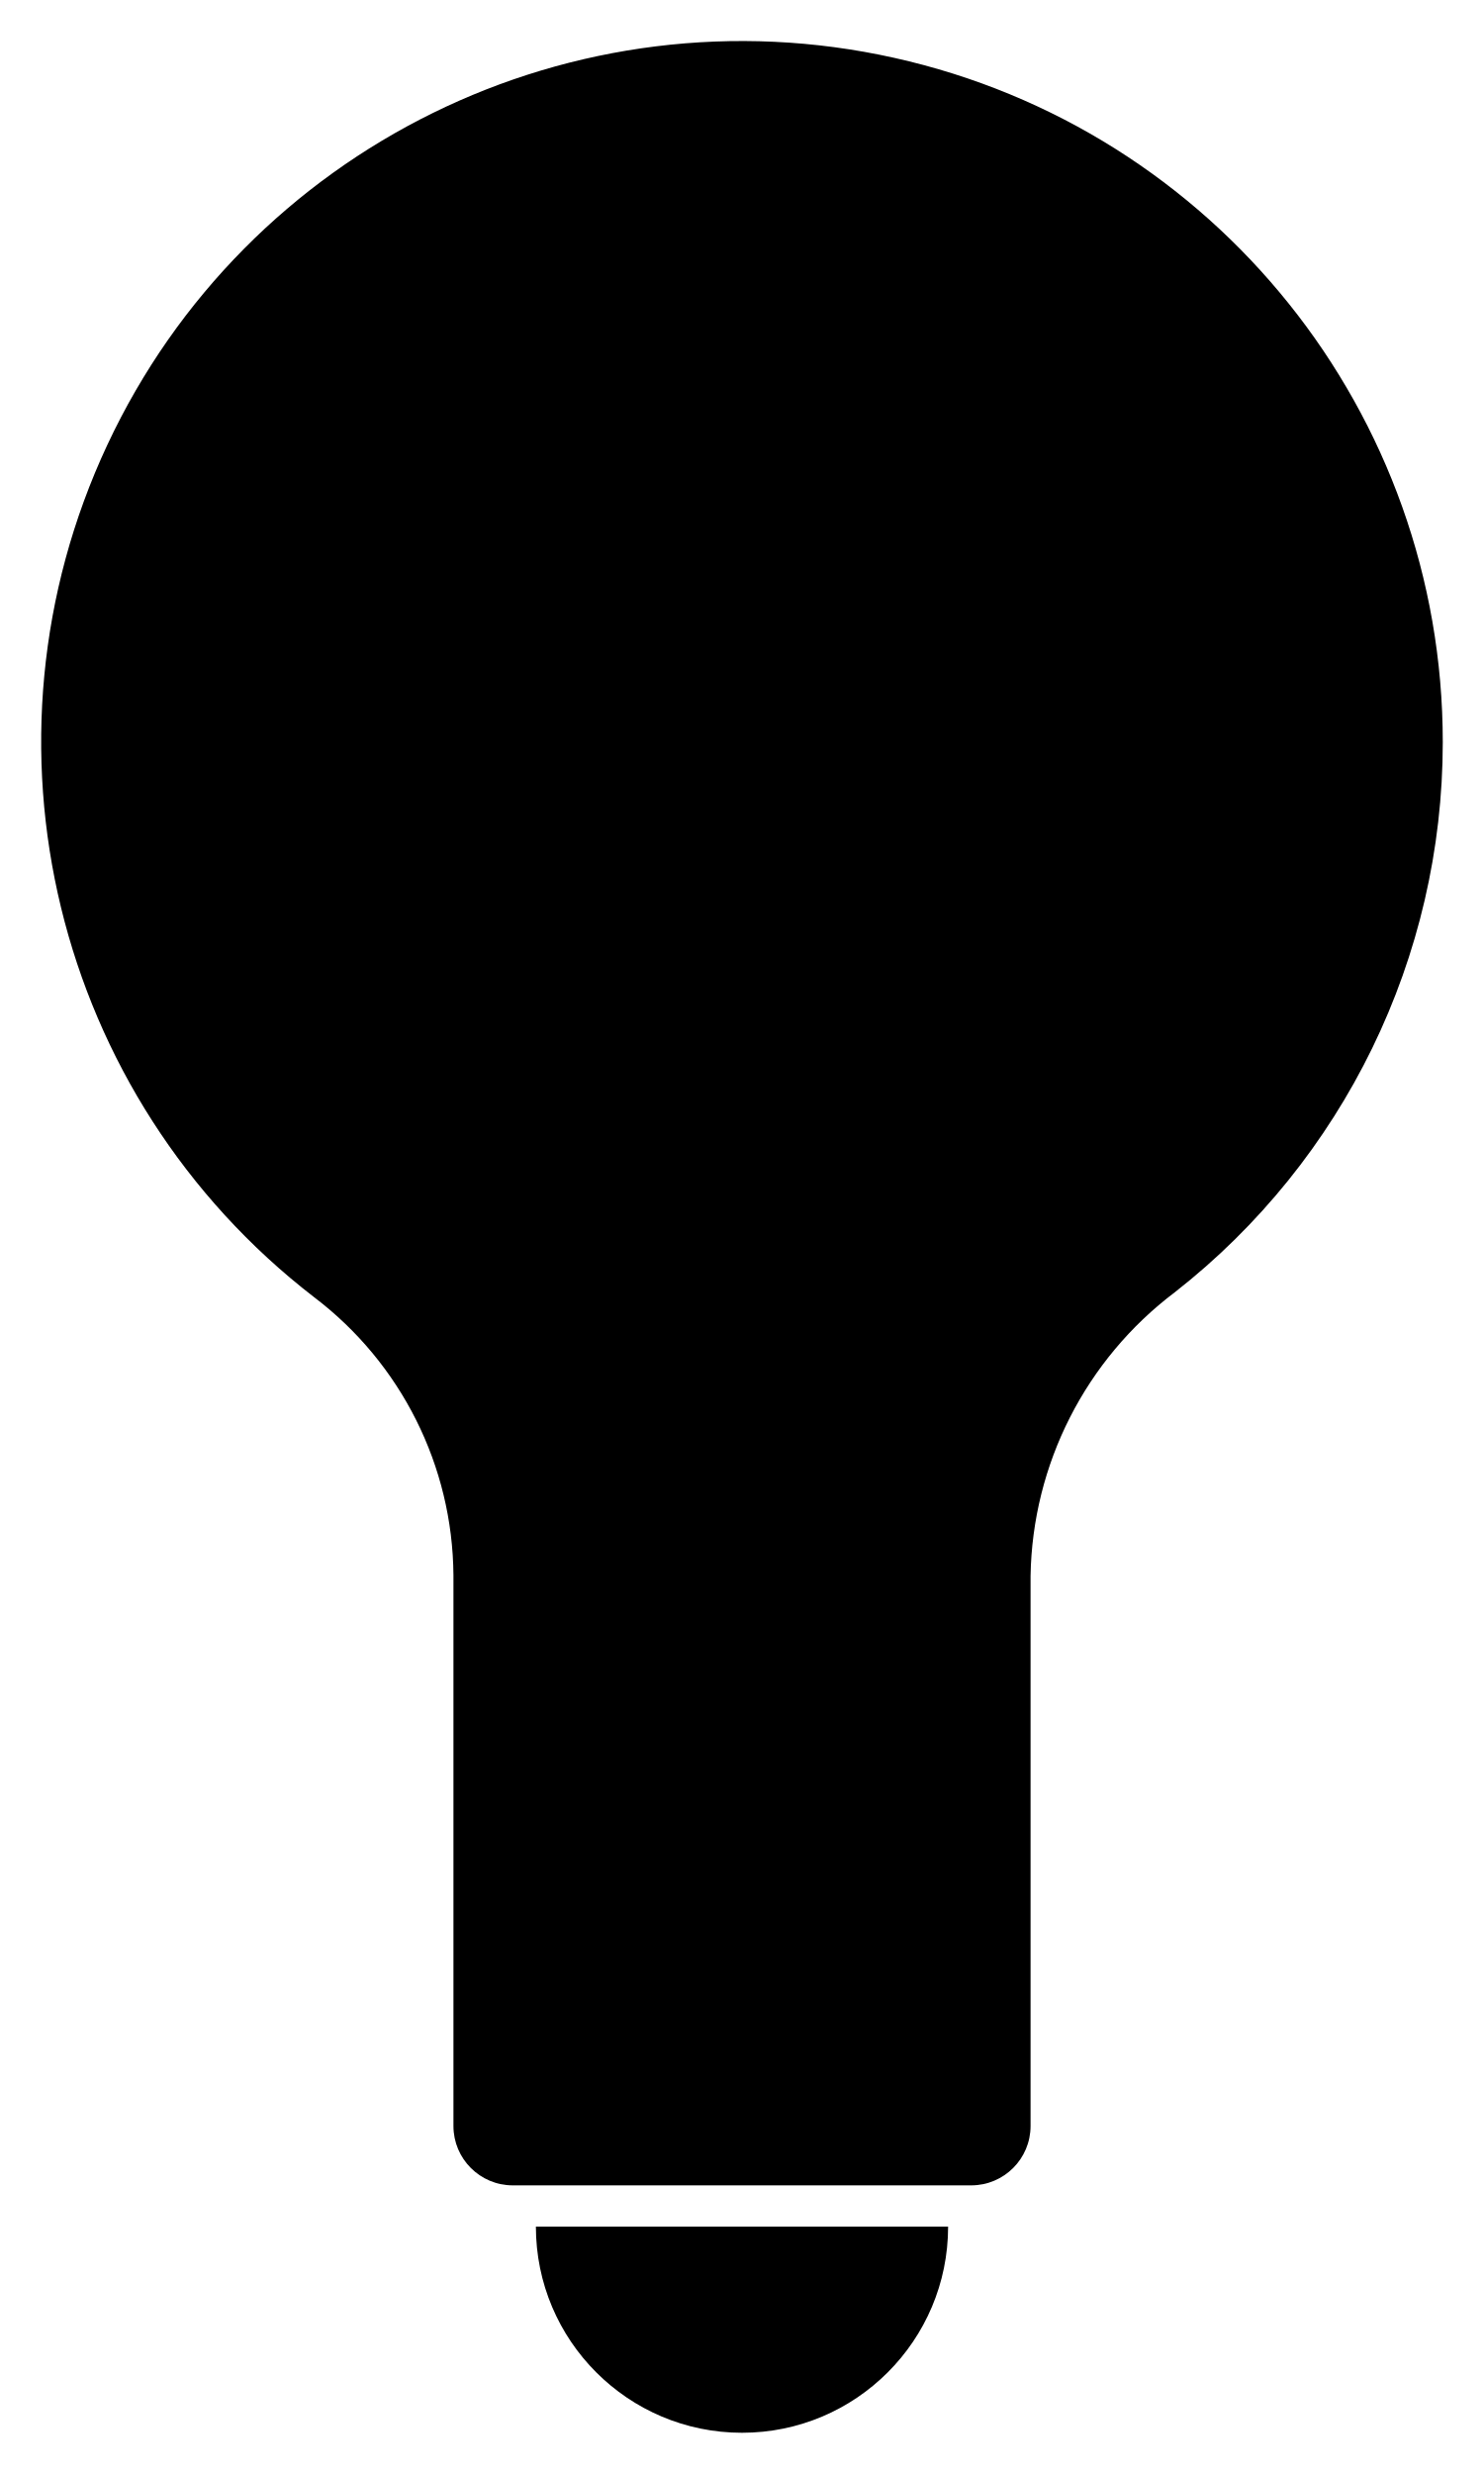
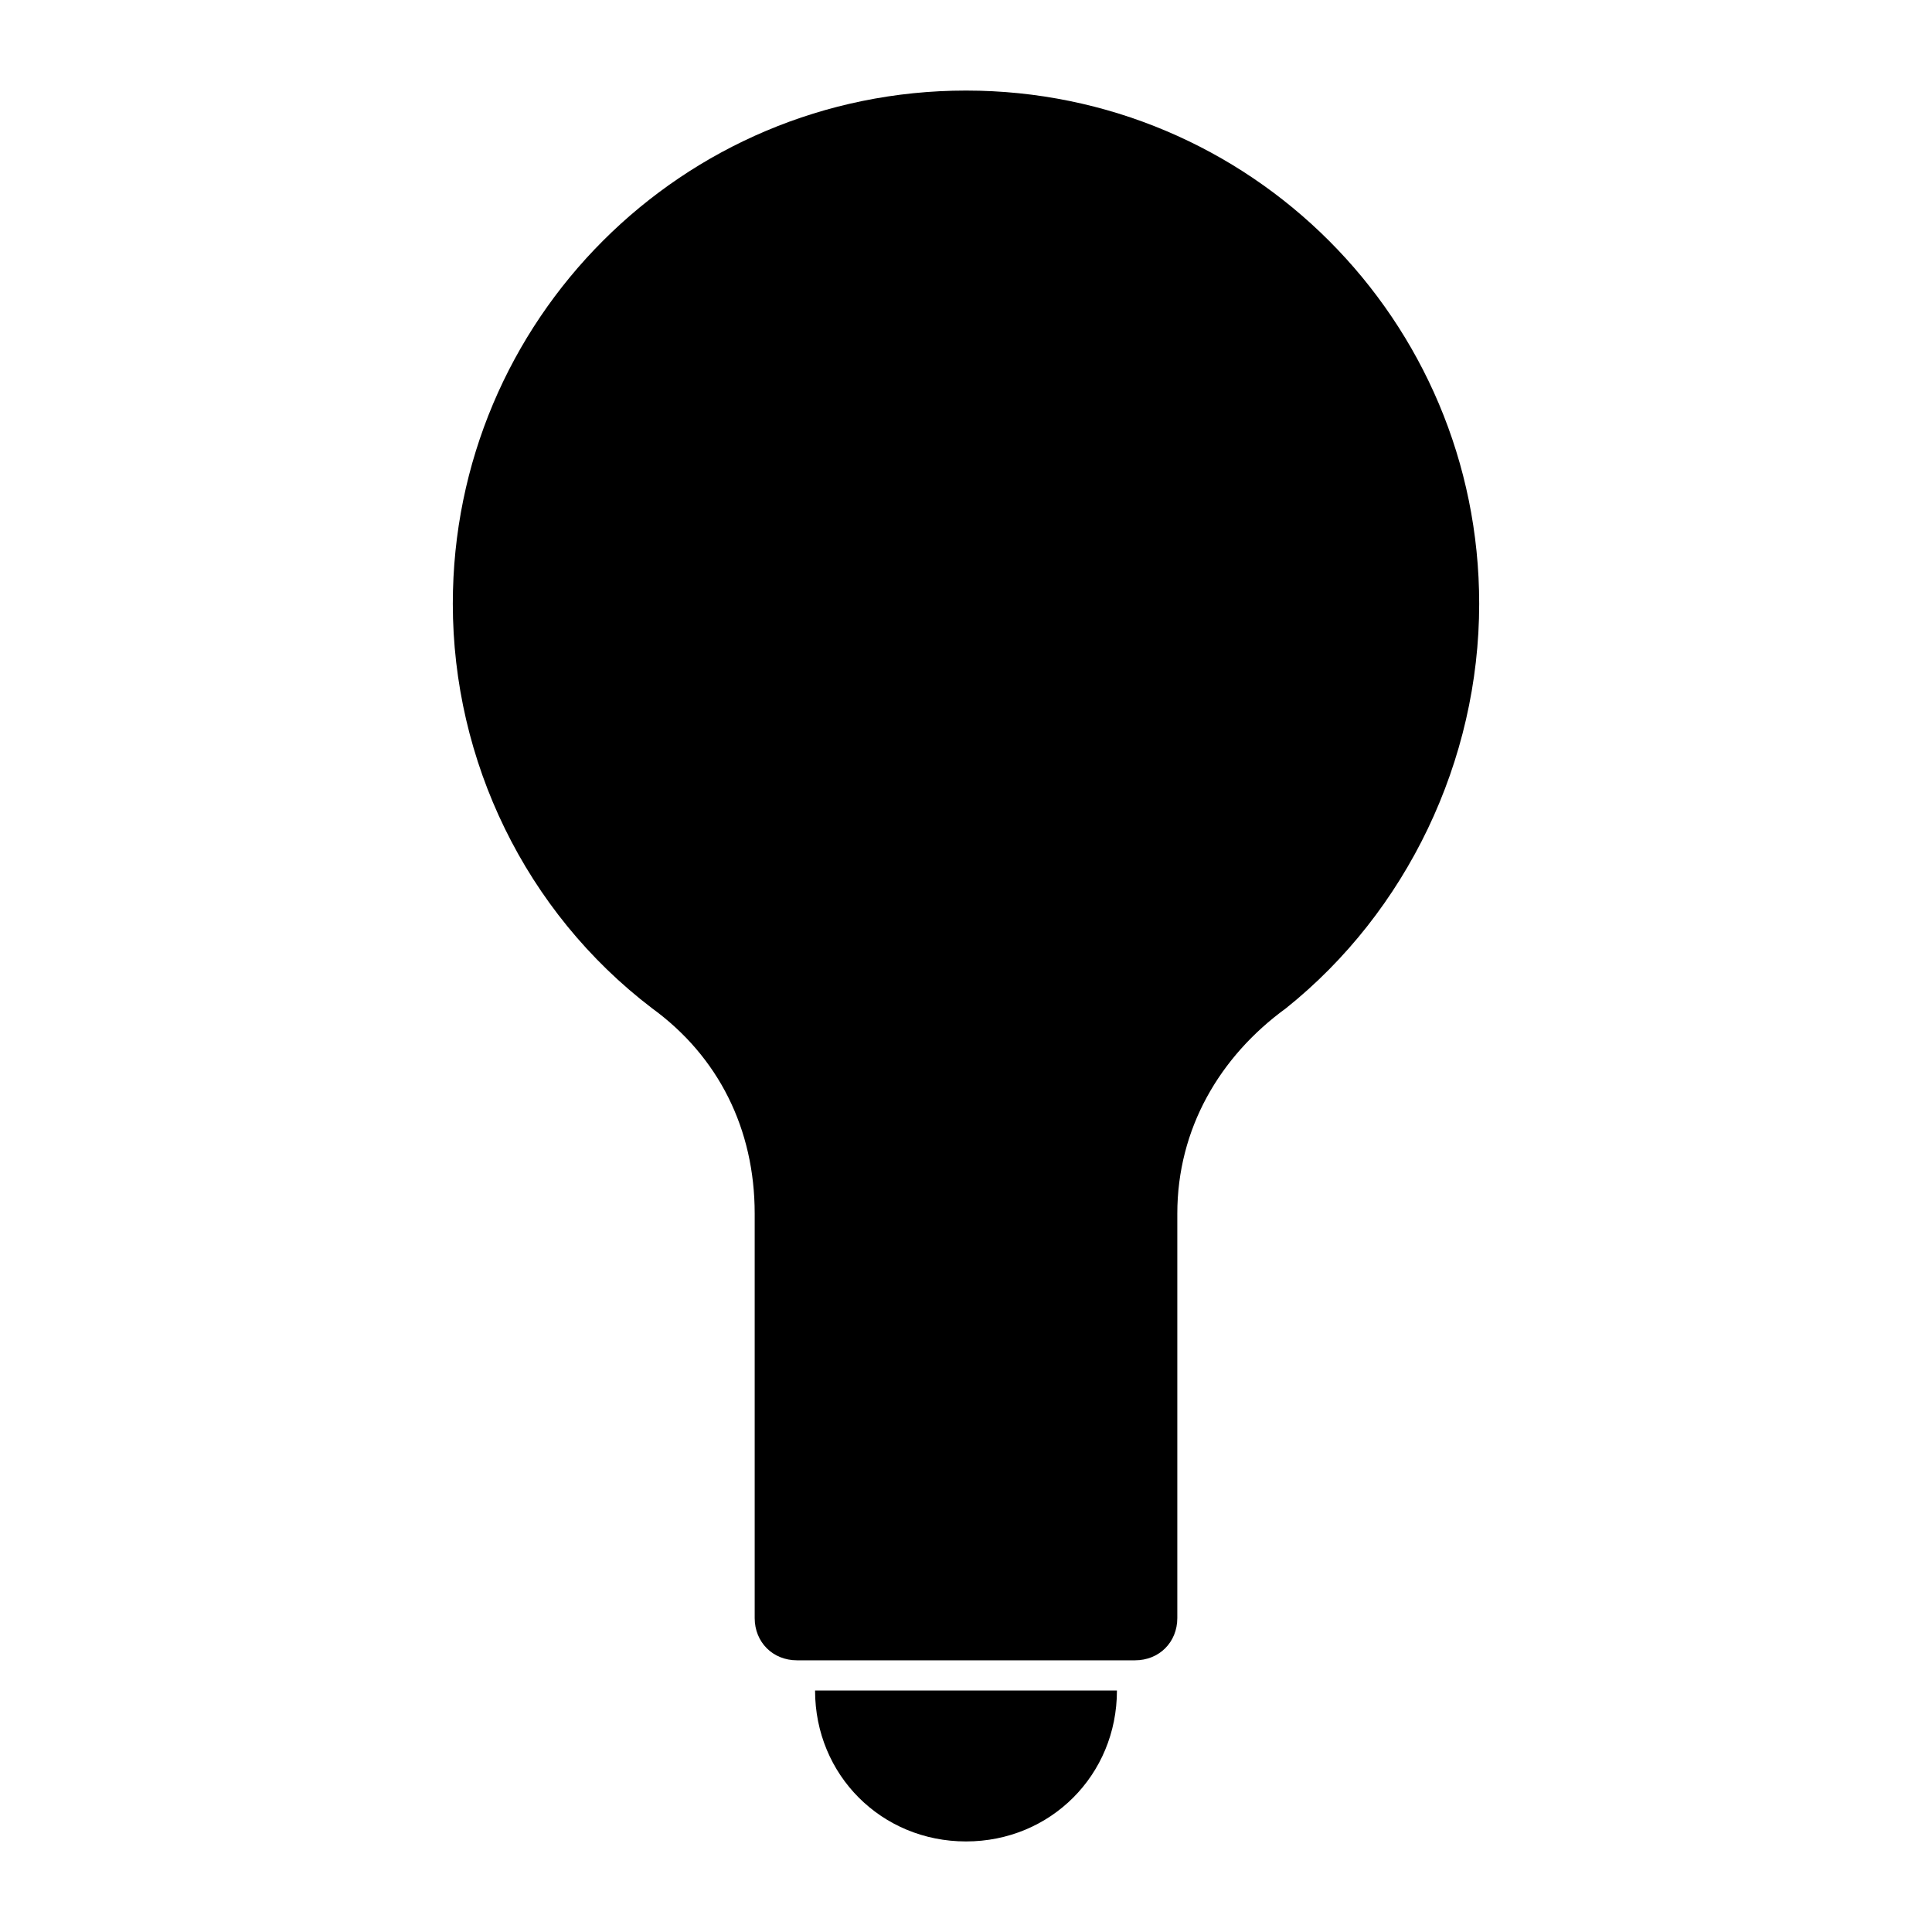
- <svg xmlns="http://www.w3.org/2000/svg" id="Layer_1" data-name="Layer 1" viewBox="0 0 18 30">
-   <path d="M24.5 10a8.5 8.5 0 1 0-13.69 6.73 4.27 4.27 0 0 1 1.69 3.37v6.68a.72.72 0 0 0 .72.72h5.56a.72.72 0 0 0 .72-.72v-6.67a4.4 4.4 0 0 1 1.75-3.44A8.47 8.47 0 0 0 24.5 10z" transform="translate(-7 -1)" stroke-linecap="round" stroke-linejoin="round" />
-   <path d="M18.5 28a2.5 2.5 0 1 1-5 0" transform="translate(-7 -1)" stroke-linejoin="round" />
-   <path stroke-linecap="round" stroke-linejoin="round" d="M5.5 20.5h7m-7 3h7" />
+ <svg xmlns="http://www.w3.org/2000/svg" id="Layer_1" viewBox="0 0 32 32">
+   <style>
+     .st0{fill:none;stroke:#4C6472;stroke-linecap:round;stroke-linejoin:round;} .st1{fill:none;stroke:#4C6472;stroke-linejoin:round;}
+   </style>
+   <path d="M24.5 10c0-4.7-3.8-8.5-8.5-8.5S7.5 5.3 7.5 10c0 2.6 1.2 5.1 3.3 6.7 1.1.8 1.7 2 1.7 3.4v6.7c0 .4.3.7.7.7h5.6c.4 0 .7-.3.7-.7v-6.7c0-1.4.7-2.6 1.8-3.4 2-1.6 3.2-4.1 3.2-6.7zm-6 18c0 1.4-1.1 2.5-2.5 2.5s-2.5-1.1-2.5-2.5m-1-6.5h7m-7 3h7" />
</svg>
